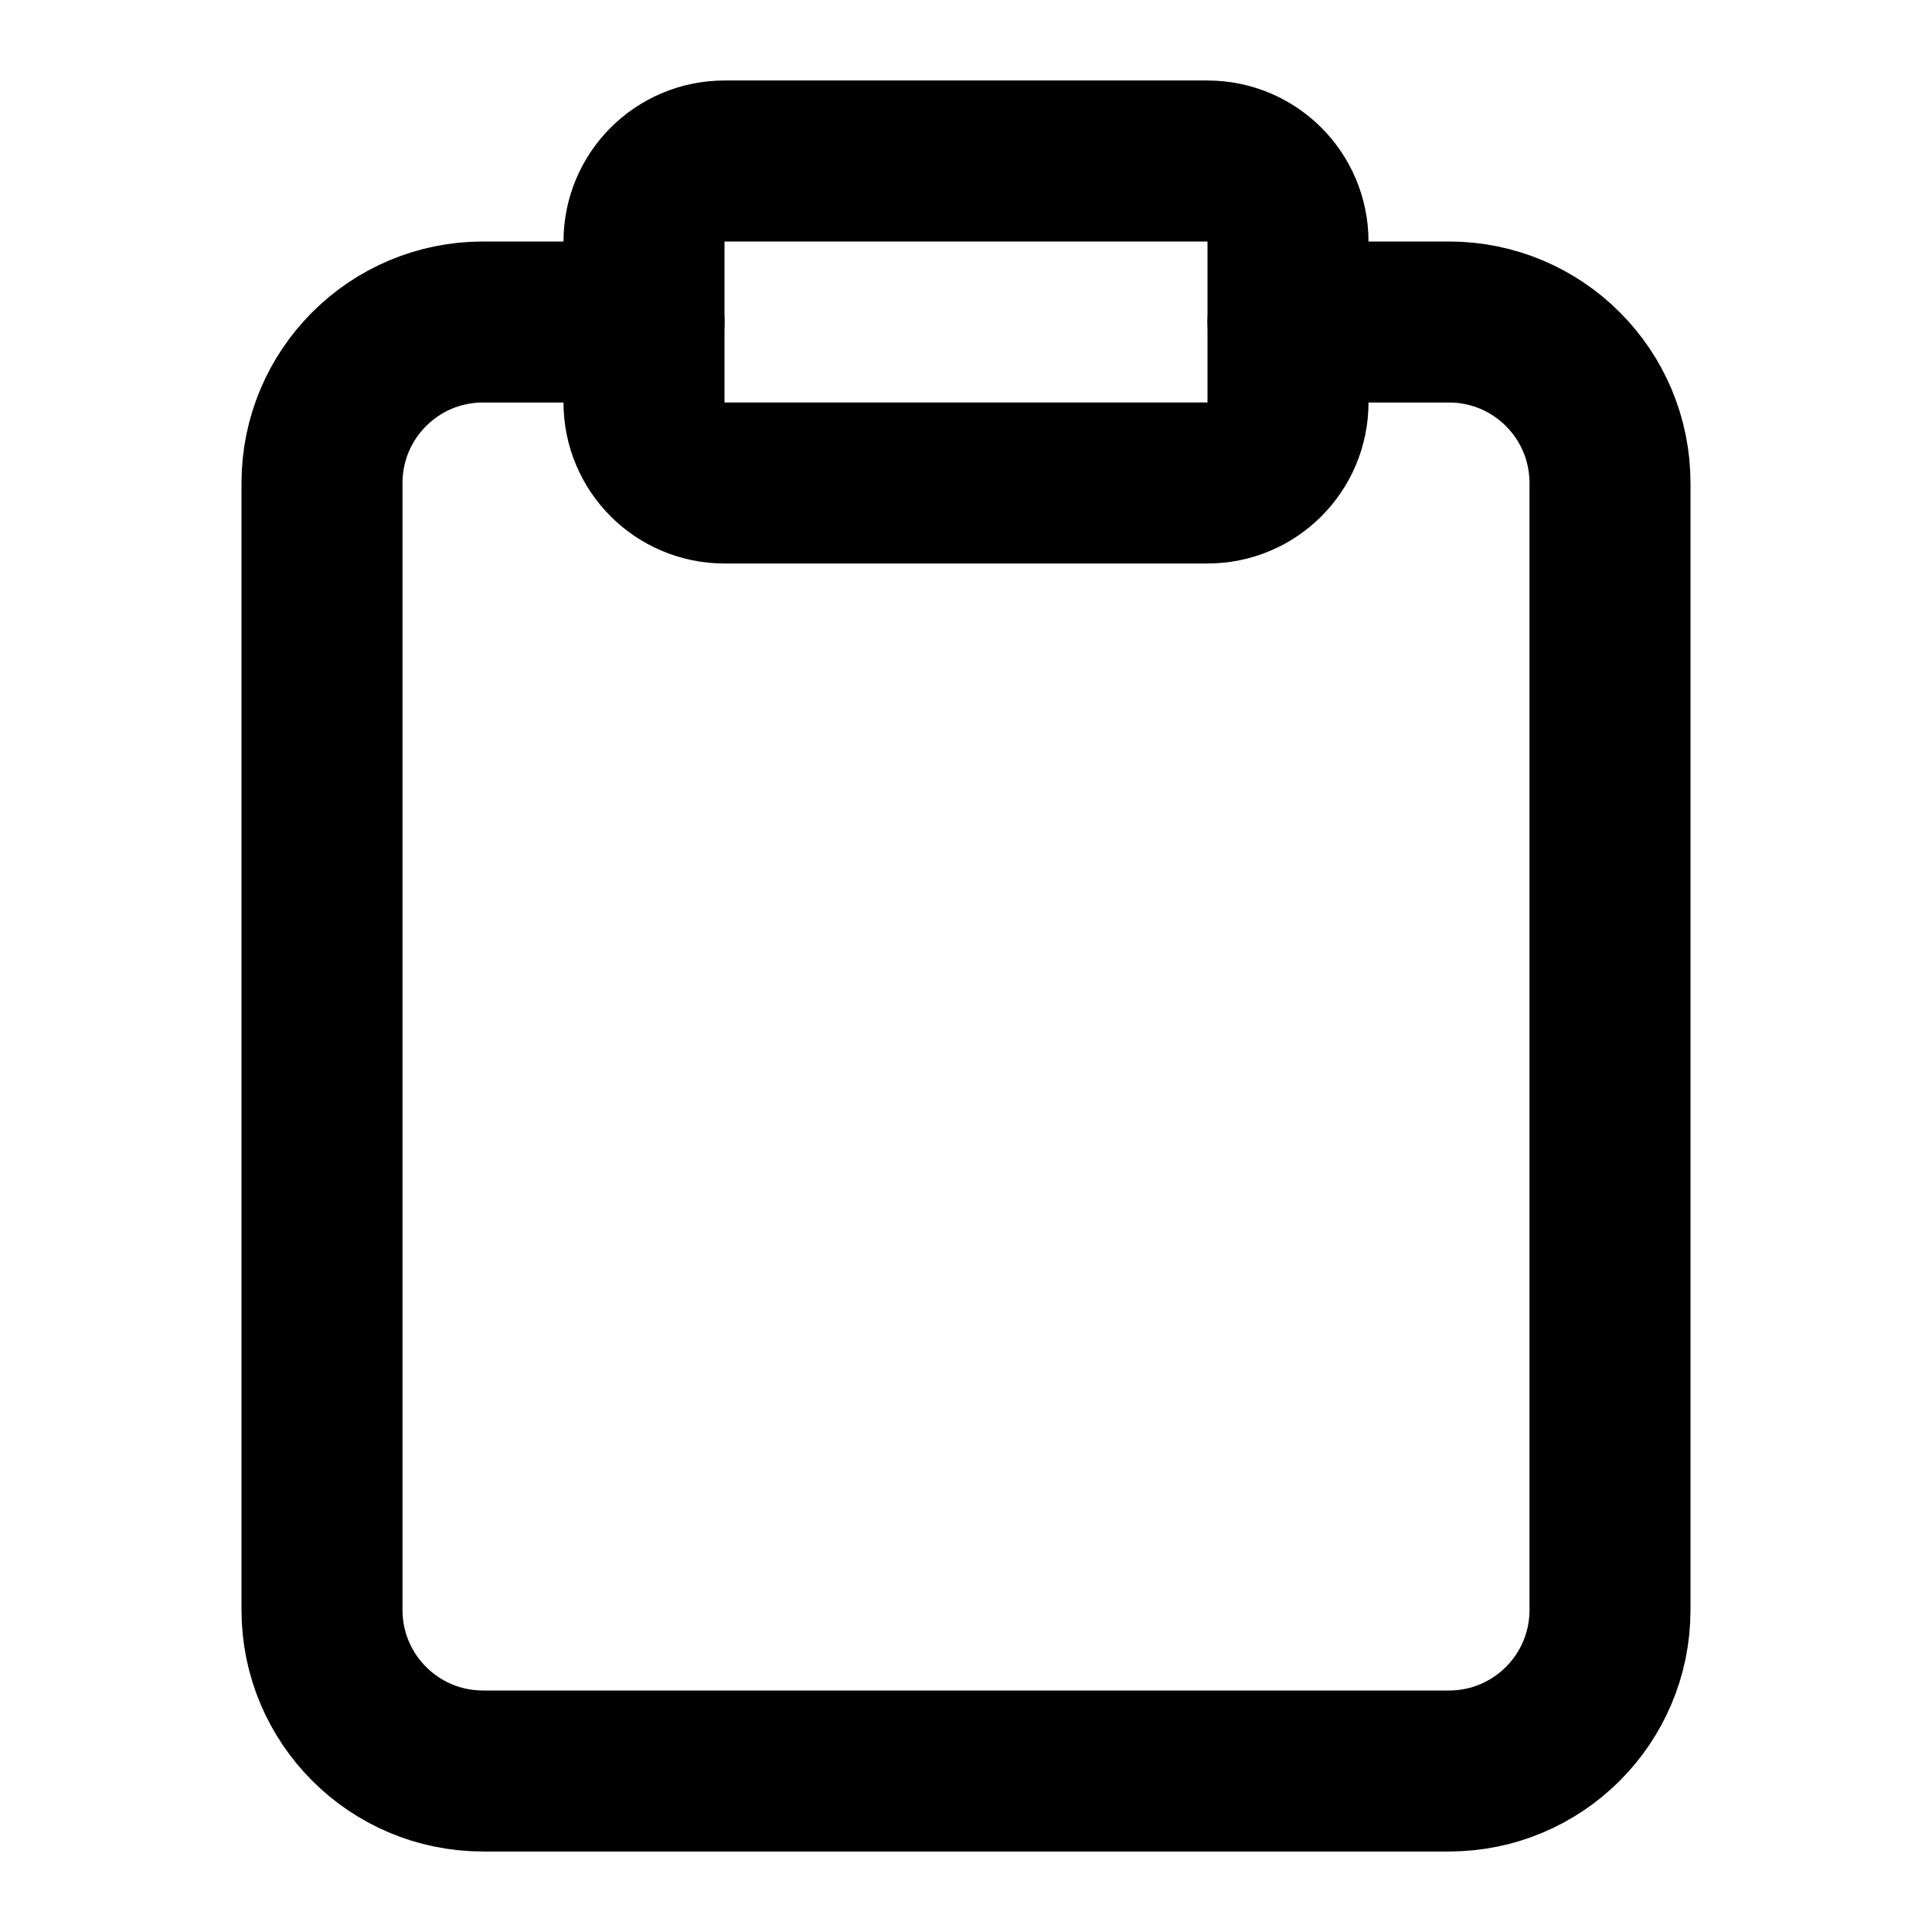
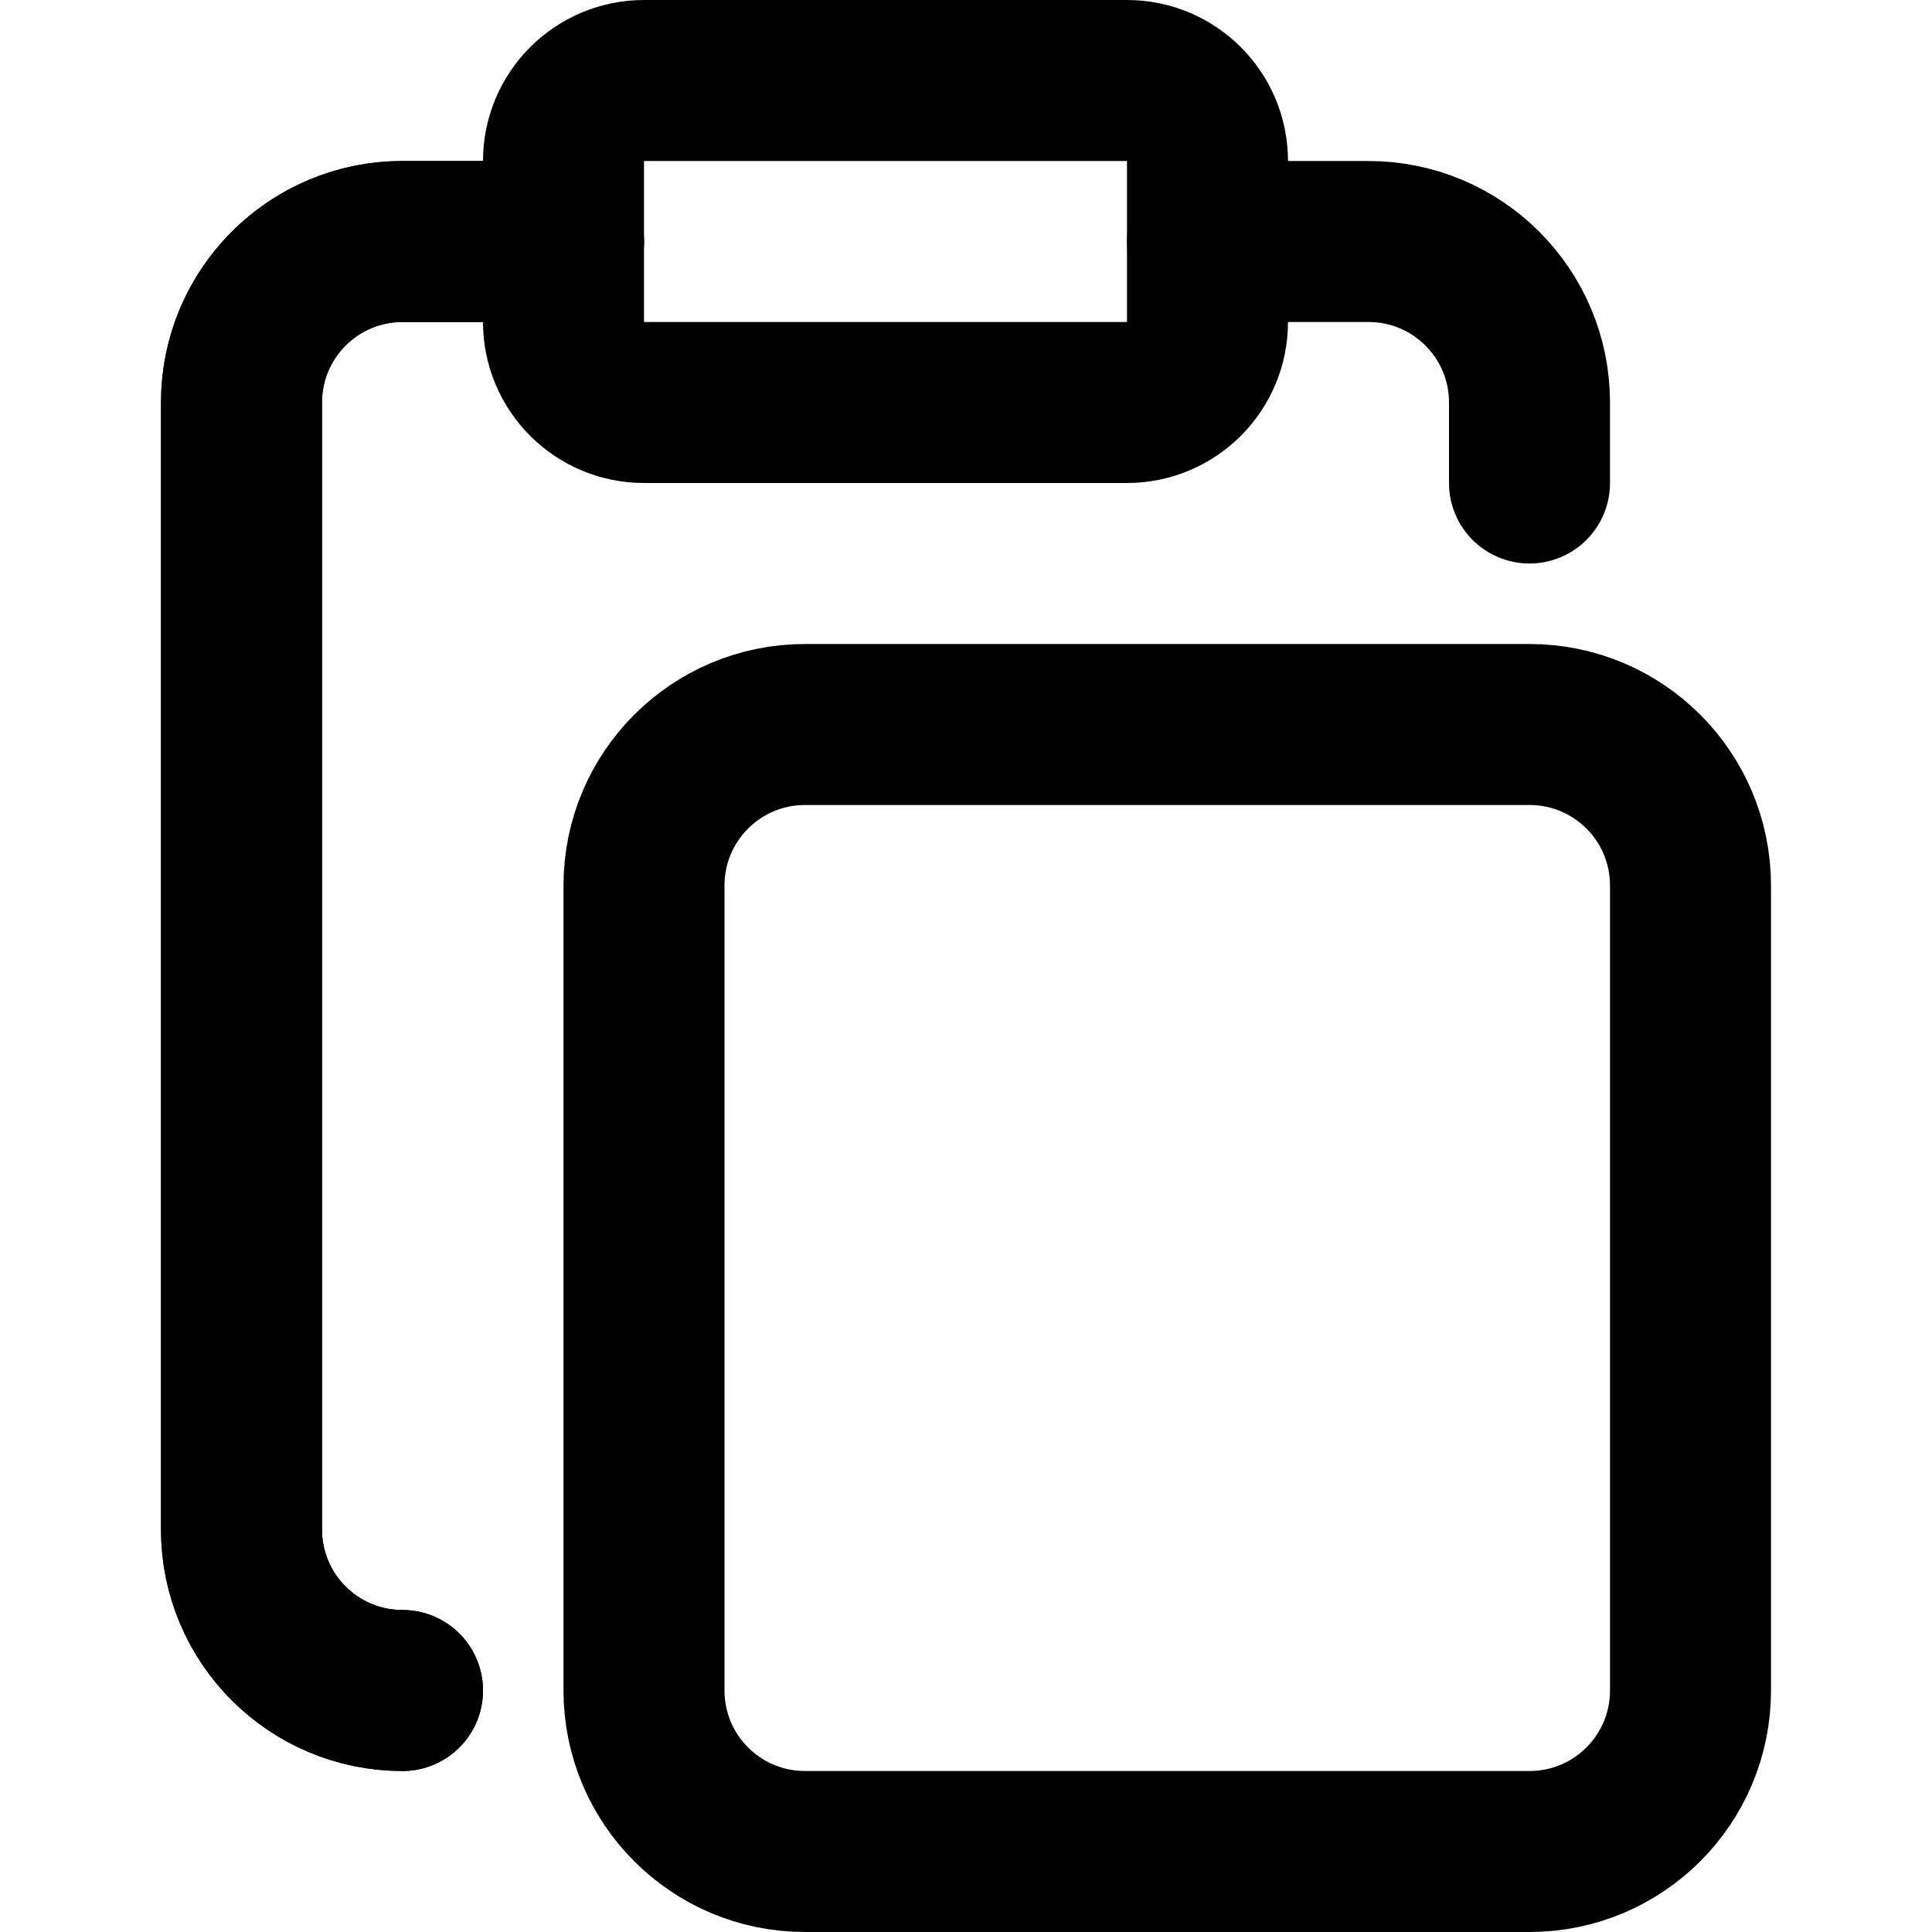
<svg xmlns="http://www.w3.org/2000/svg" viewBox="0 0 24 24" preserveAspectRatio="xMinYMid" style="fill: none; stroke: currentColor; stroke-width: 2; stroke-linecap: round; stroke-linejoin: round;">
-   <rect x="8" y="2" width="8" height="4" rx="1" ry="1" />
-   <path d="M16 4h2a2 2 0 0 1 2 2v14a2 2 0 0 1-2 2H6a2 2 0 0 1-2-2V6a2 2 0 0 1 2-2h2" />
+   <path d="M8,1h6c0.552,0,1,0.448,1,1v2c0,0.552-0.448,1-1,1H8C7.448,5,7,4.552,7,4V2C7,1.448,7.448,1,8,1z" />
+   <path d="M5,21c-1.105,0-2-0.895-2-2V5c0-1.105,0.895-2,2-2h2" />
+   <path d="M5,21c-1.105,0-2-0.895-2-2V5c0-1.105,0.895-2,2-2h2" />
+   <path d="M15,3h2c1.105,0,2,0.895,2,2v1" />
+   <path d="M10,9h9c1.105,0,2,0.895,2,2v10c0,1.105-0.895,2-2,2h-9c-1.105,0-2-0.895-2-2V11C8,9.895,8.895,9,10,9z" />
</svg>
